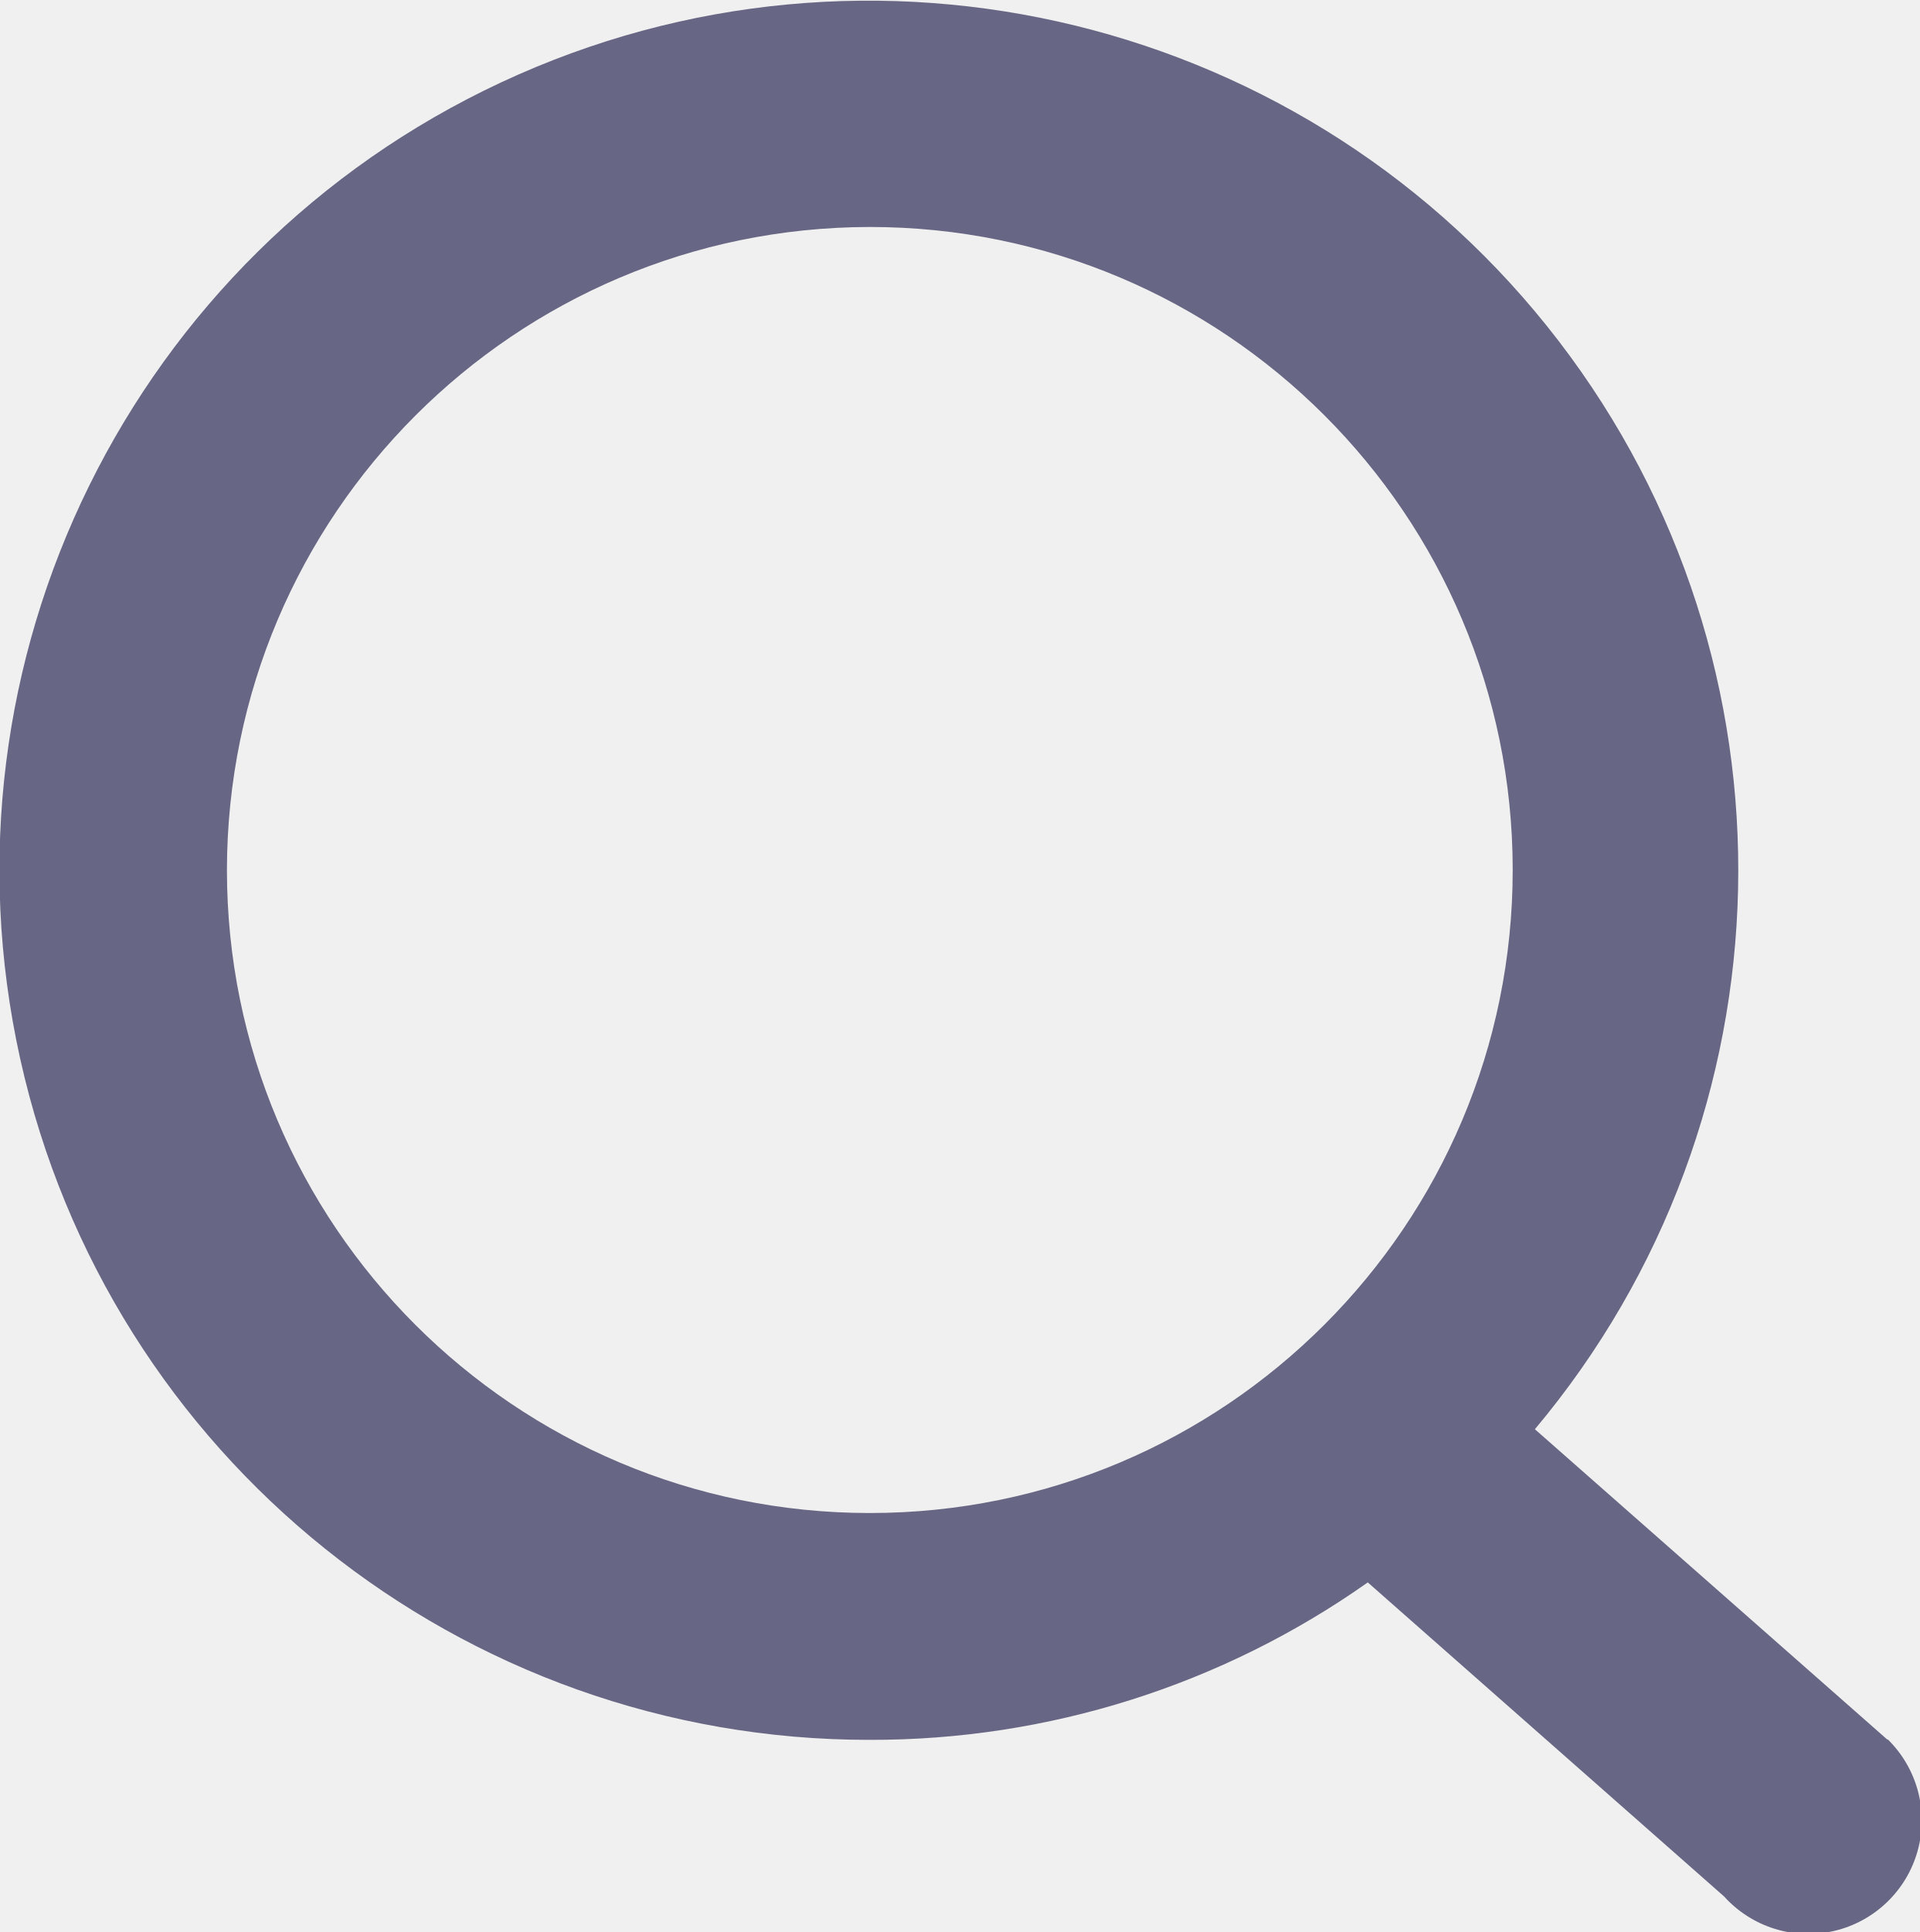
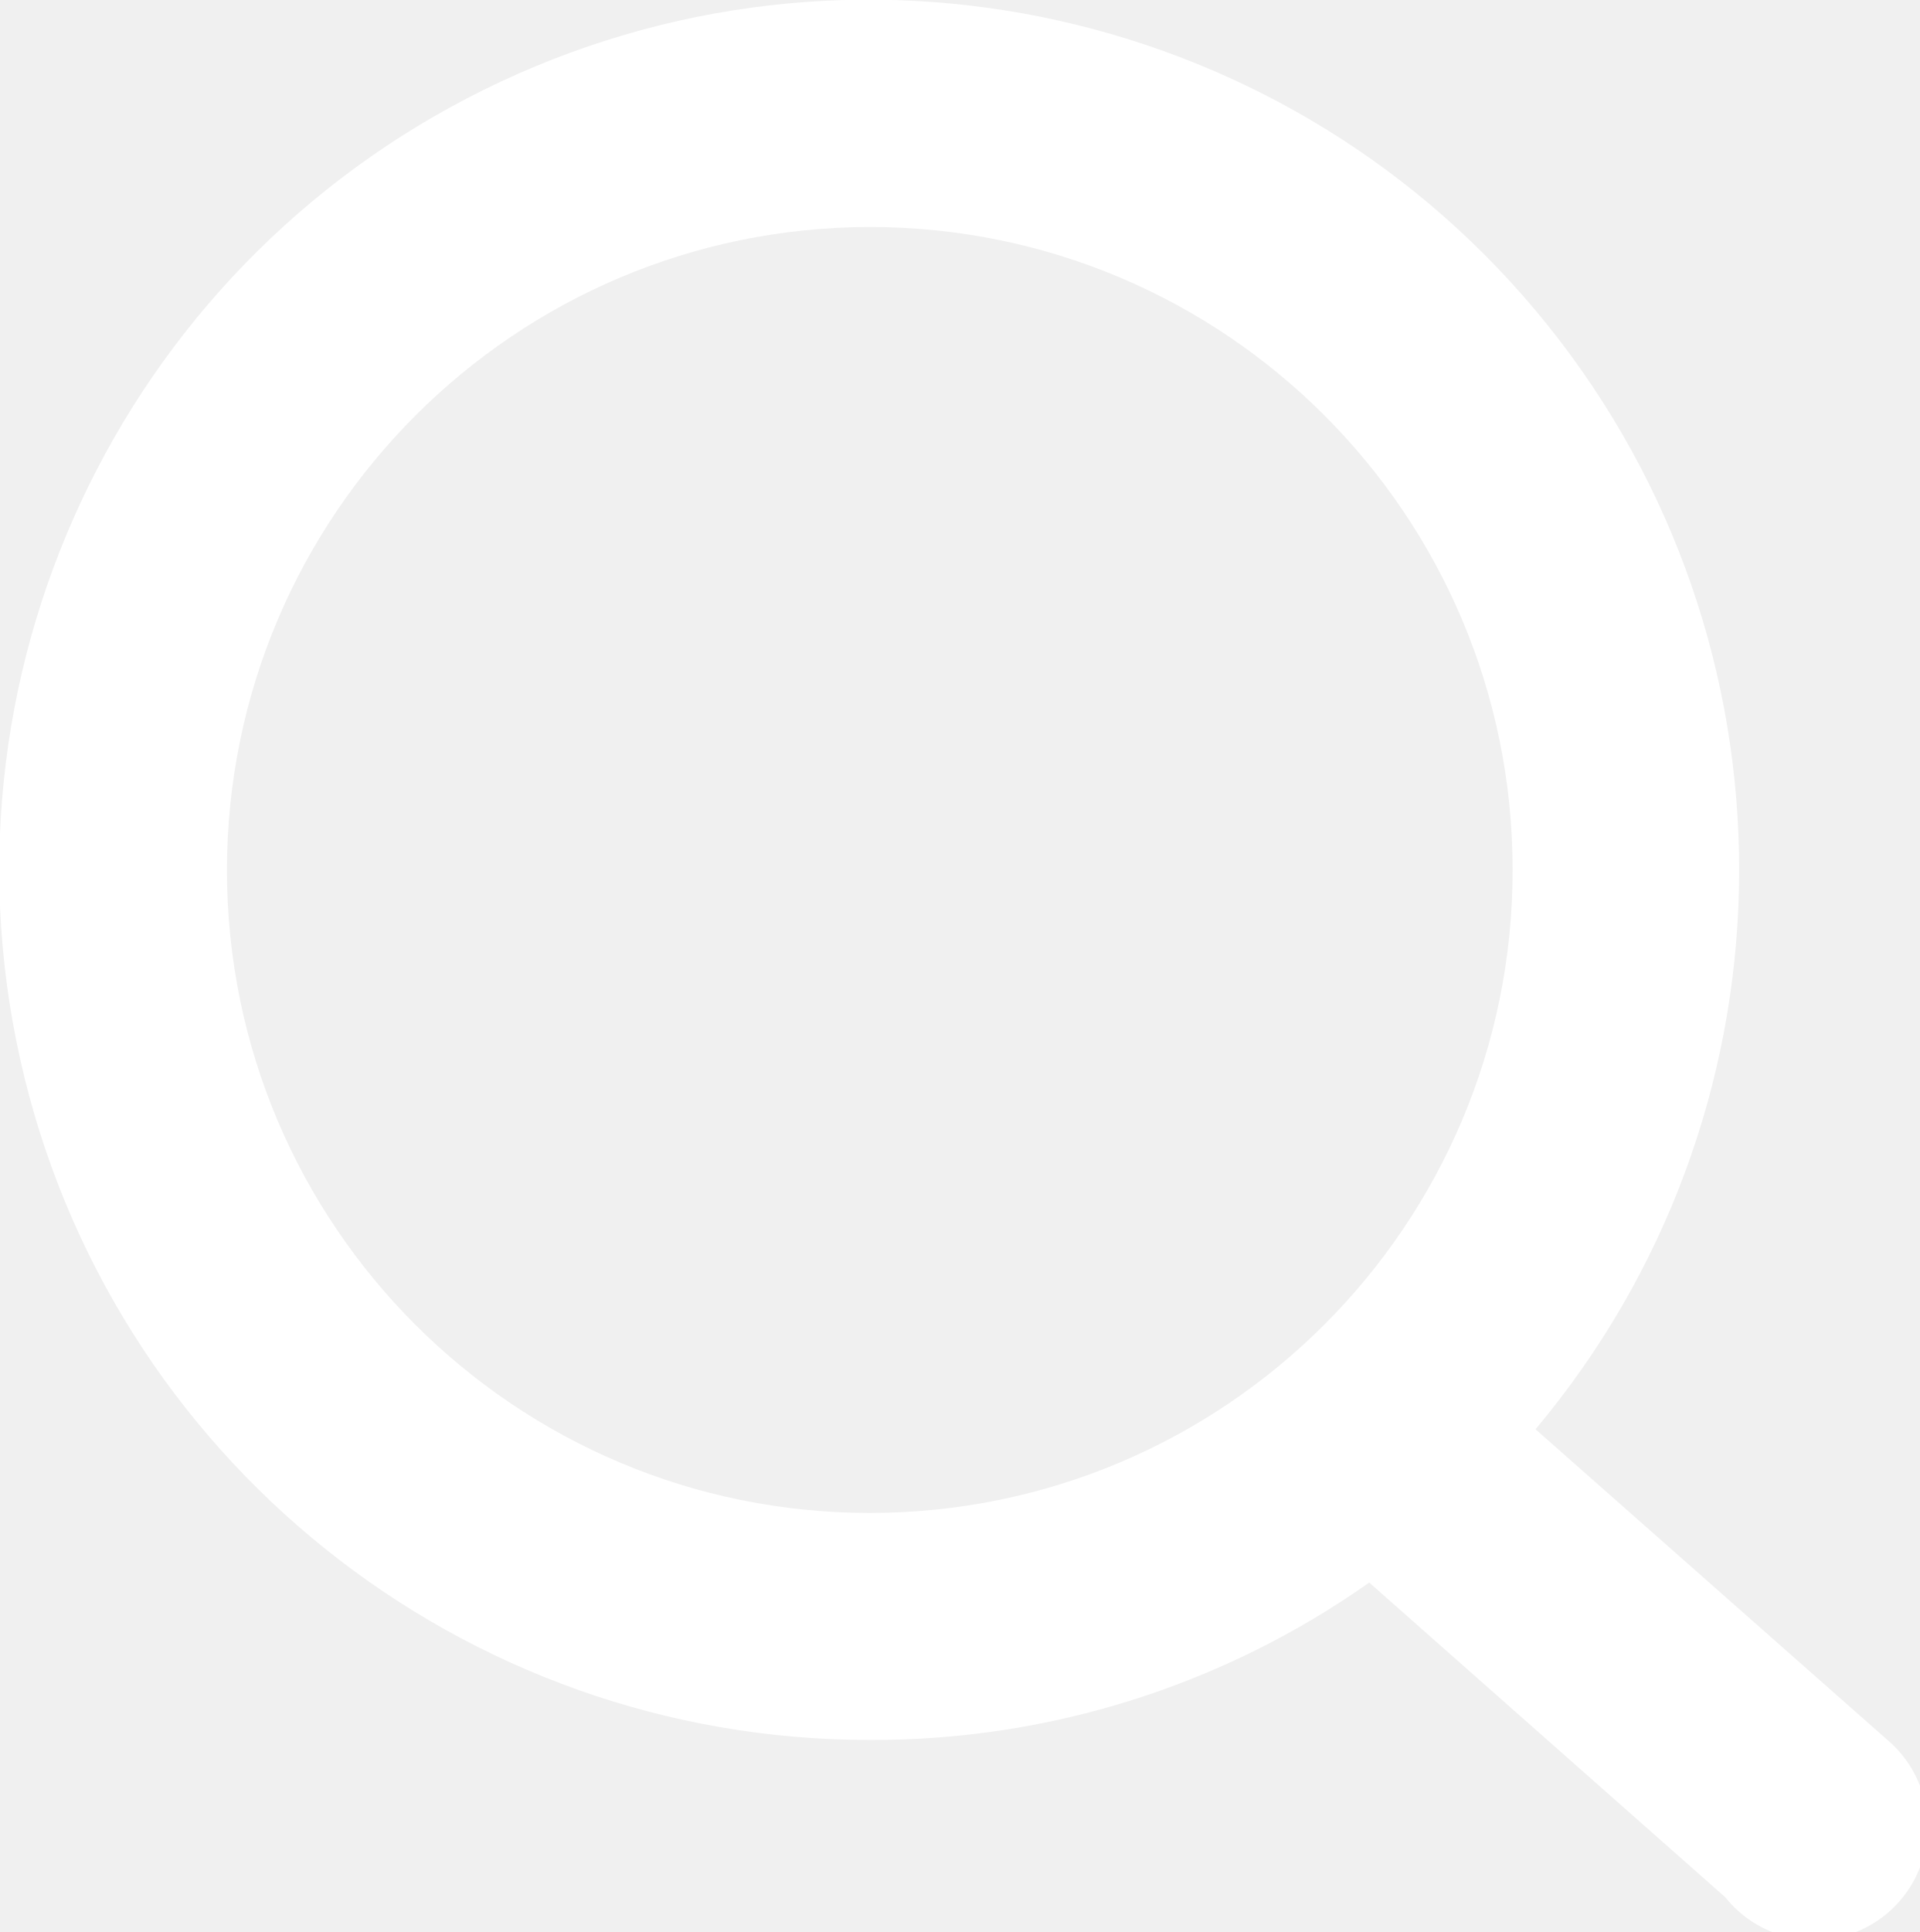
- <svg xmlns="http://www.w3.org/2000/svg" width="13.058" height="13.142" viewBox="0 0 13.058 13.142">
-   <path id="search" d="M13.827,11.835l-2.4-2.113A5.915,5.915,0,1,0,6.9,11.835a5.854,5.854,0,0,0,3.39-1.071L12.714,12.9a.772.772,0,1,0,1.112-1.07ZM6.9,1.544A4.374,4.374,0,1,1,2.528,5.917,4.379,4.379,0,0,1,6.9,1.544Z" transform="translate(-0.984)" fill="#676785" />
+ <svg xmlns="http://www.w3.org/2000/svg" width="15.003" height="15.099" viewBox="0 0 15.003 15.099">
+   <path id="search" d="M15.74,13.6,12.987,11.17a6.8,6.8,0,1,0-5.2,2.428,6.726,6.726,0,0,0,3.9-1.23l2.784,2.46A.887.887,0,1,0,15.74,13.6ZM7.783,1.774A5.025,5.025,0,1,1,2.758,6.8,5.031,5.031,0,0,1,7.783,1.774Z" transform="translate(-0.984)" fill="#fff" />
</svg>
